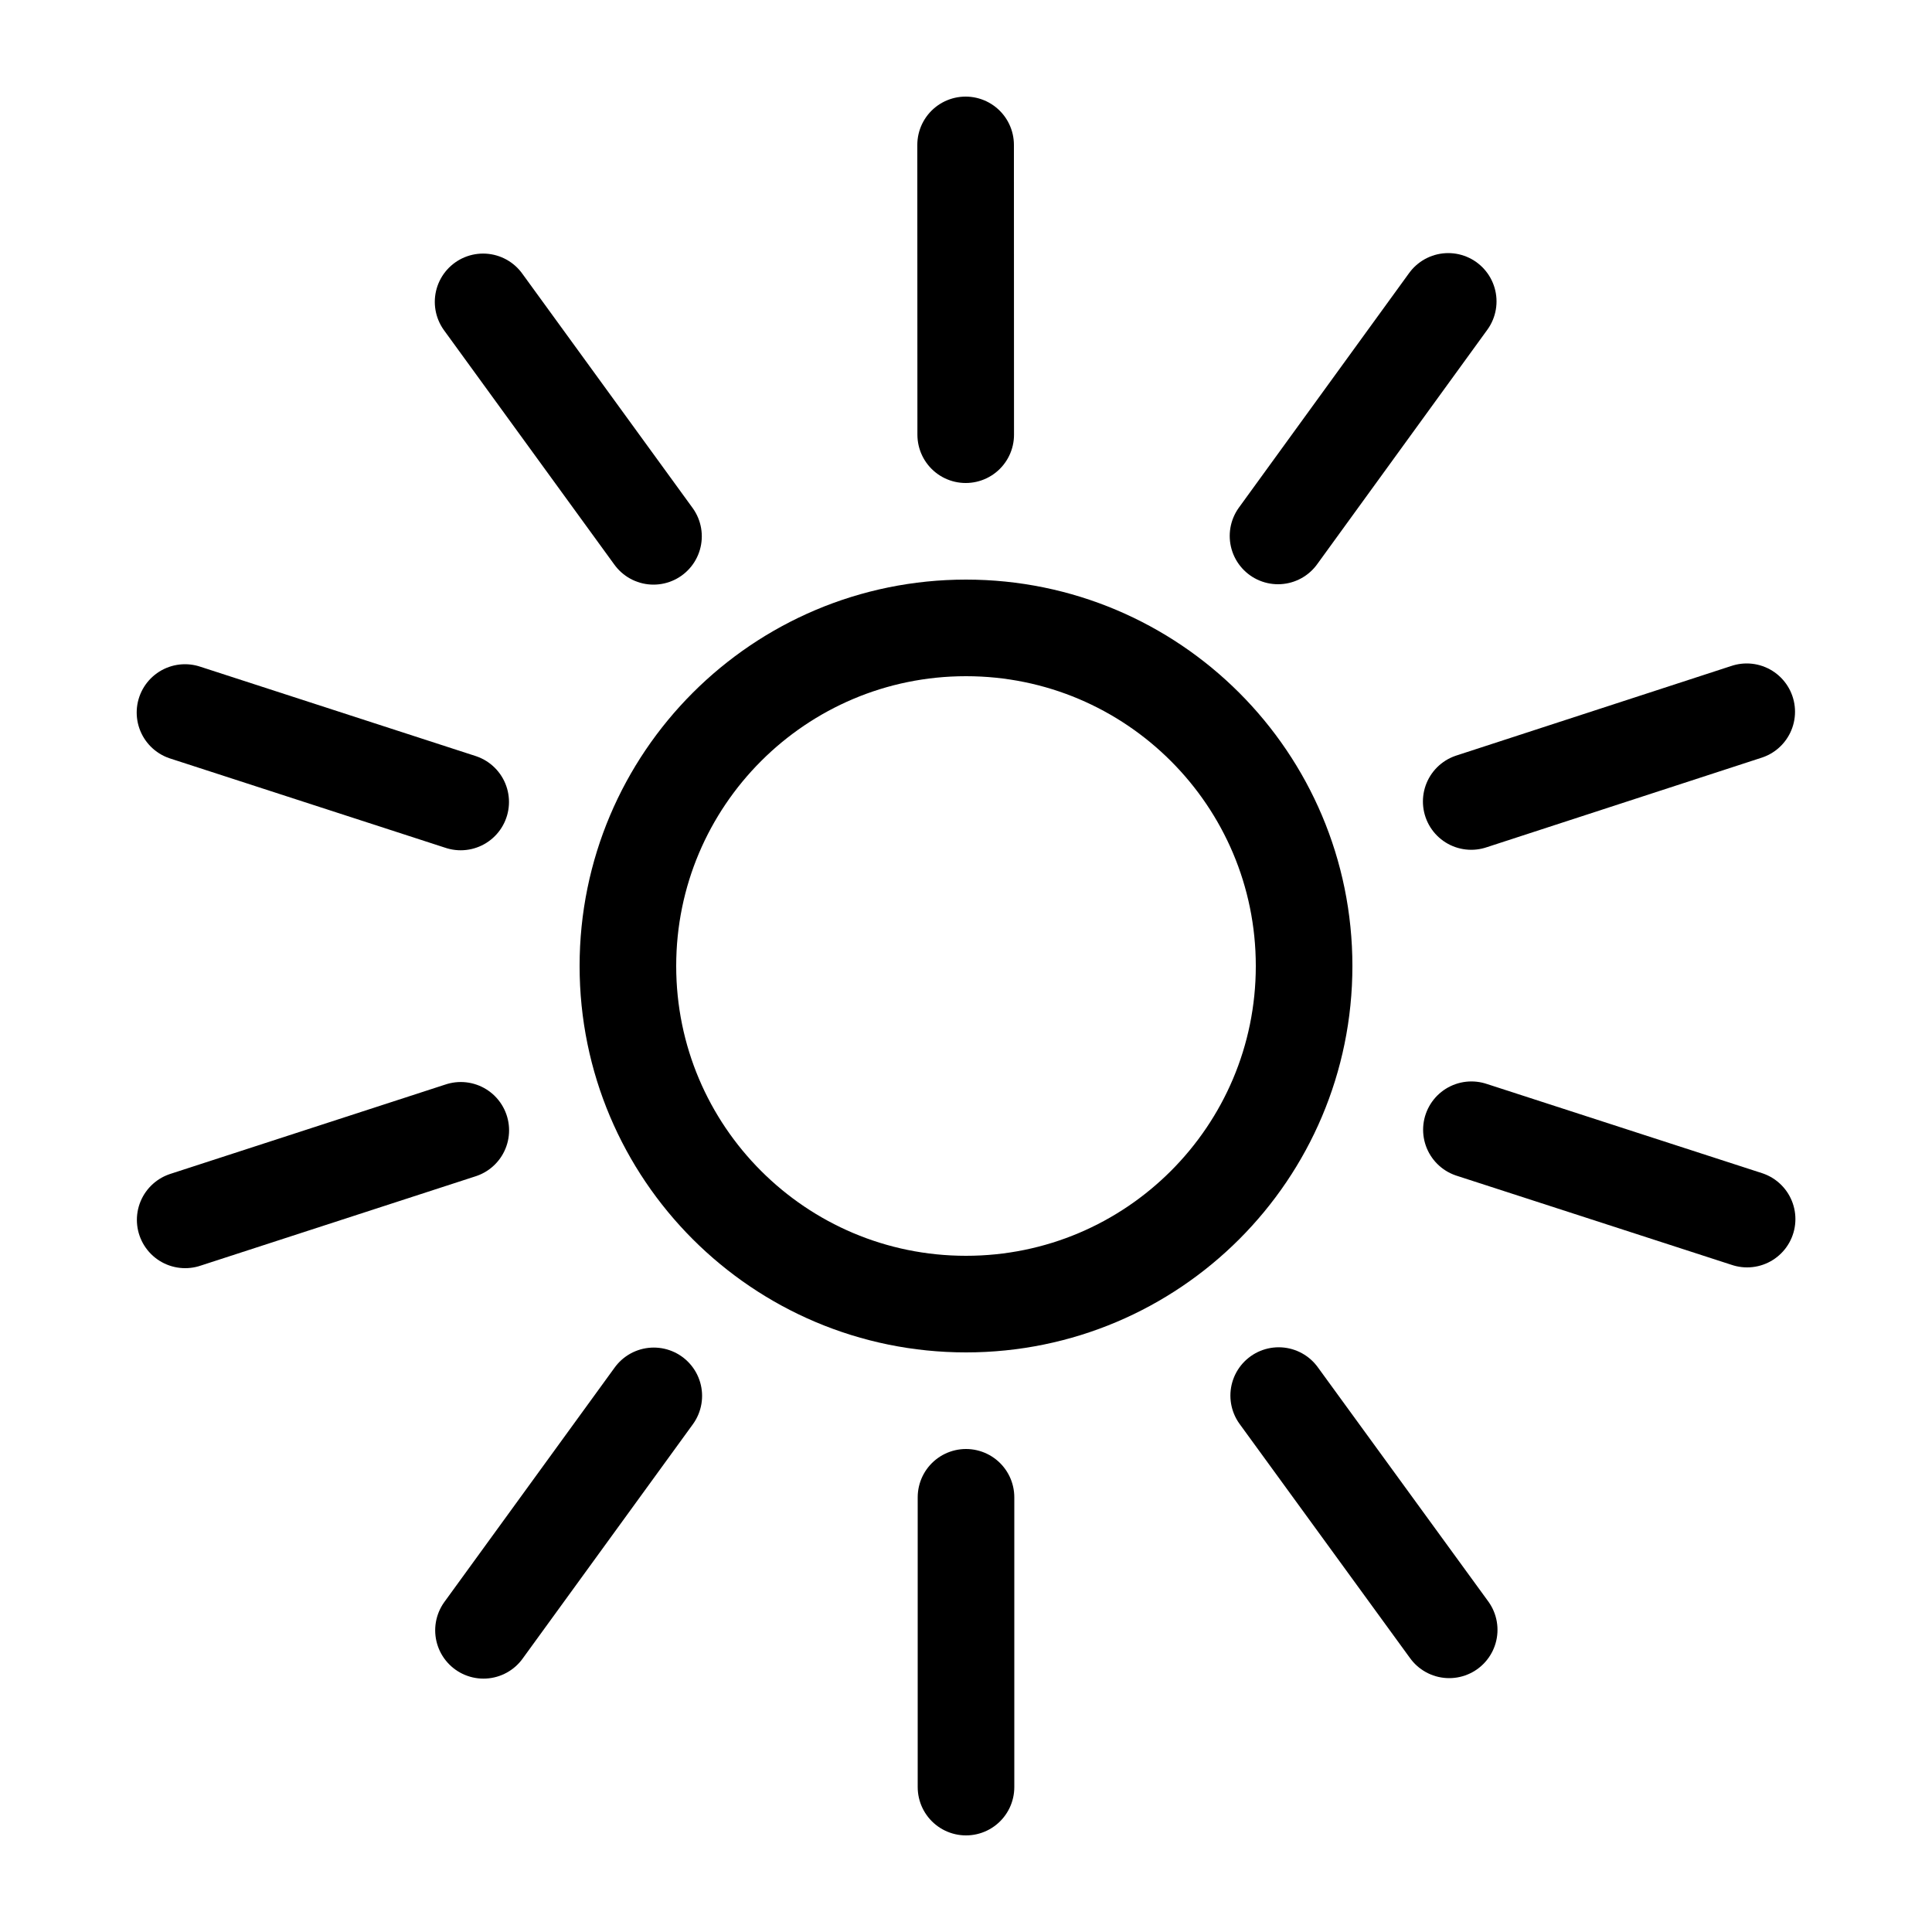
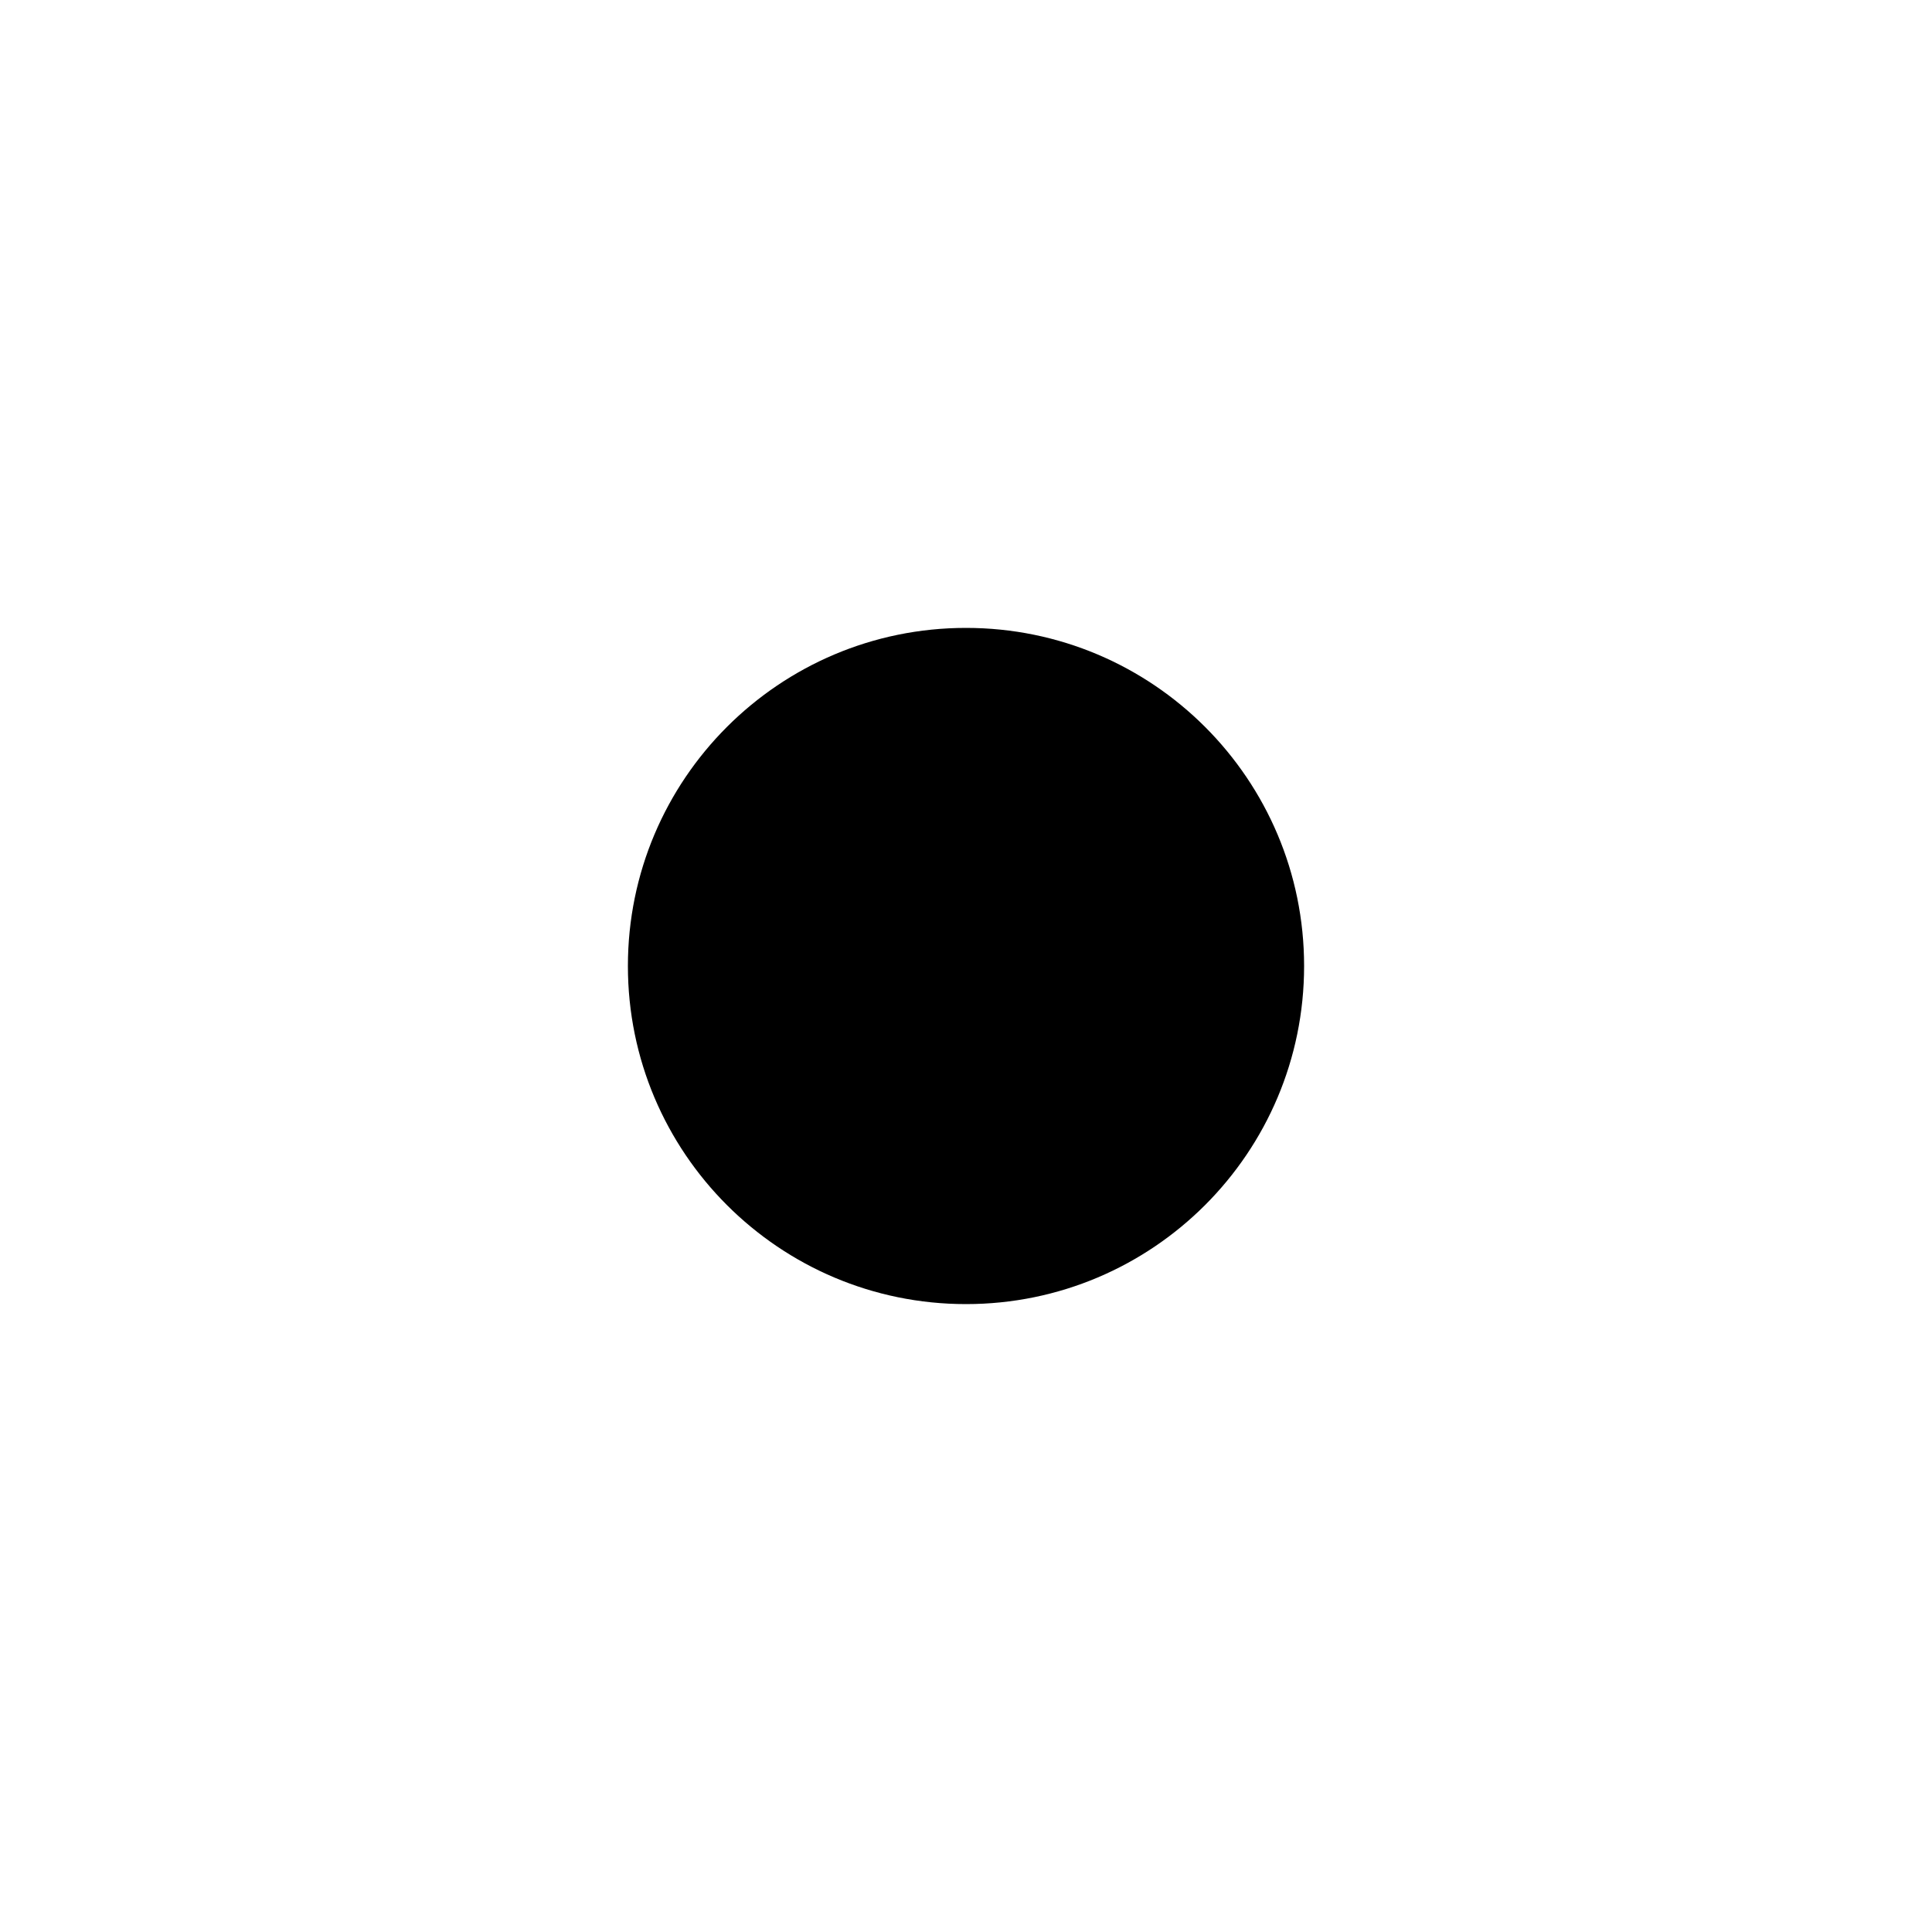
<svg xmlns="http://www.w3.org/2000/svg" id="afternoon" viewBox="0 0 20 20">
-   <defs>
-     <style>
-       .cls-1 {
-         stroke-linecap: round;
-       }
- 
-       .cls-1, .cls-2 {
-         fill: none;
-         stroke: #000;
-         stroke-miterlimit: 10;
-       }
-     </style>
-   </defs>
  <circle class="cls-2" cx="10" cy="10" r="3.5" />
  <line class="cls-1" x1="10" y1="15.5" x2="10" y2="18.5" />
  <line class="cls-1" x1="6.768" y1="14.45" x2="5.005" y2="16.877" />
  <line class="cls-1" x1="4.77" y1="11.701" x2="1.917" y2="12.628" />
  <line class="cls-1" x1="4.769" y1="8.302" x2="1.915" y2="7.376" />
  <line class="cls-1" x1="6.765" y1="5.552" x2="5.001" y2="3.125" />
  <line class="cls-1" x1="9.997" y1="4.5" x2="9.996" y2="1.5" />
  <line class="cls-1" x1="13.23" y1="5.548" x2="14.992" y2="3.12" />
  <line class="cls-1" x1="15.23" y1="8.297" x2="18.082" y2="7.368" />
  <line class="cls-1" x1="15.232" y1="11.695" x2="18.086" y2="12.62" />
  <line class="cls-1" x1="13.237" y1="14.447" x2="15.002" y2="16.872" />
</svg>
